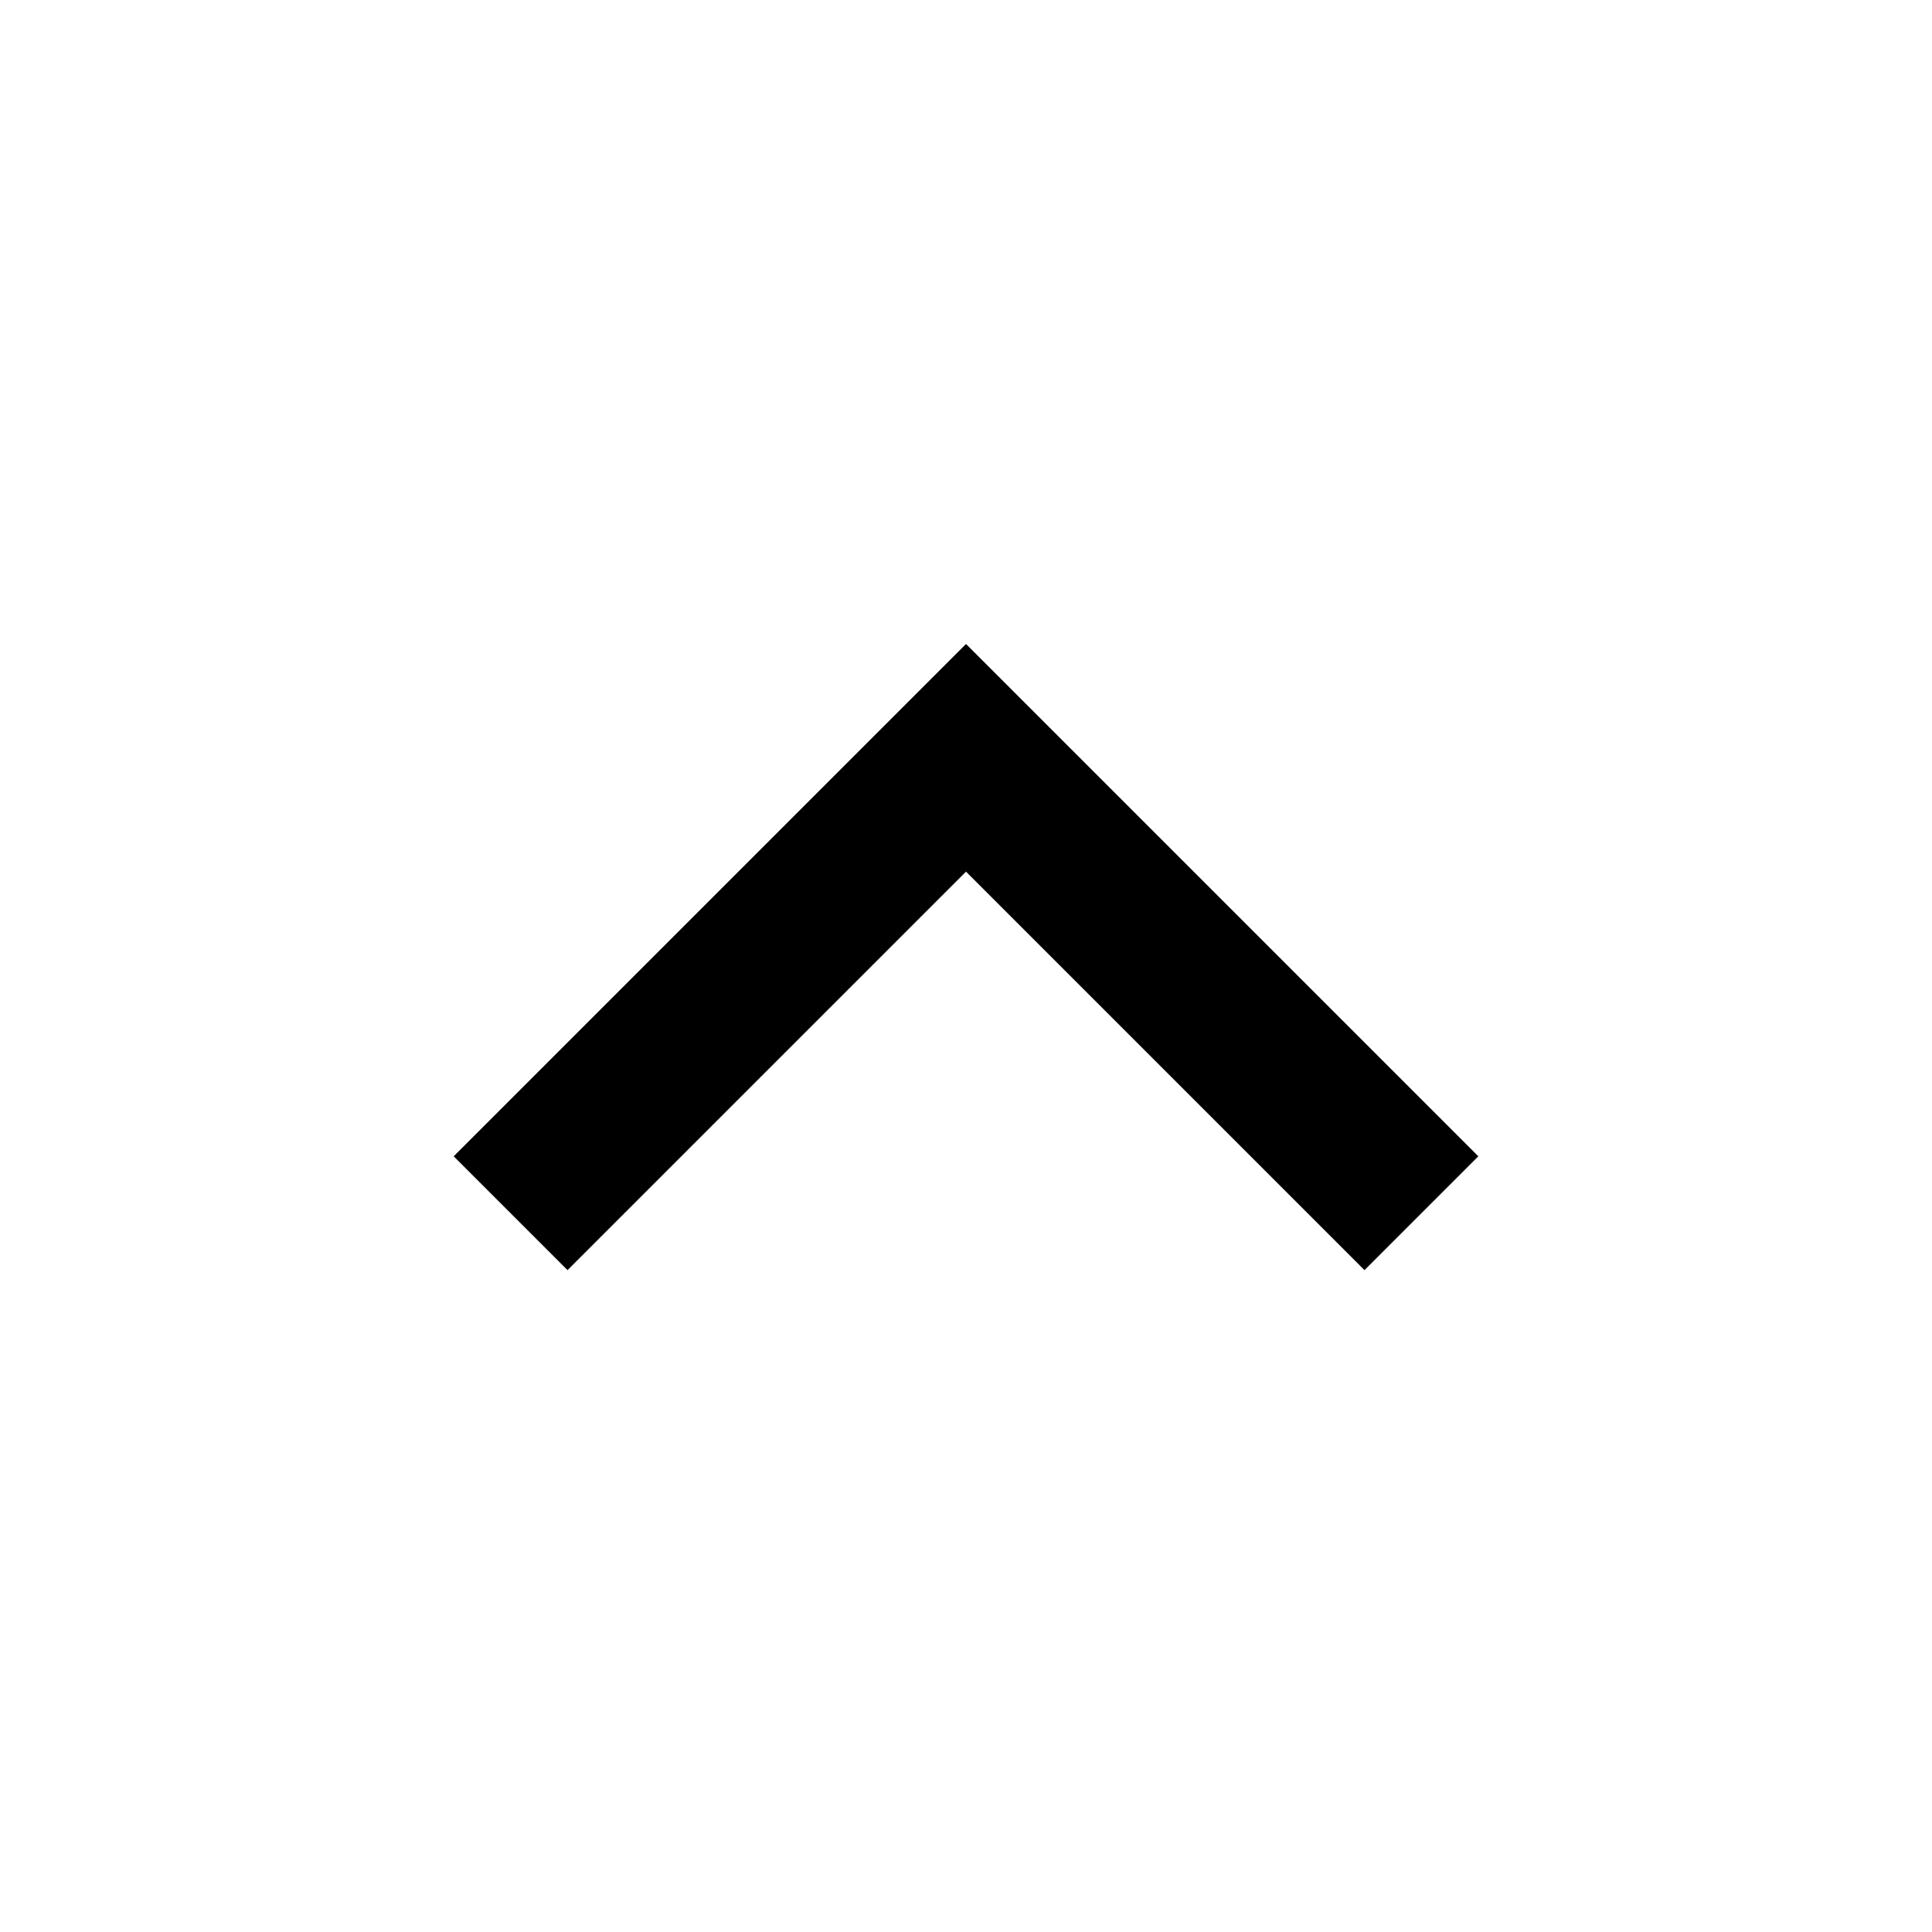
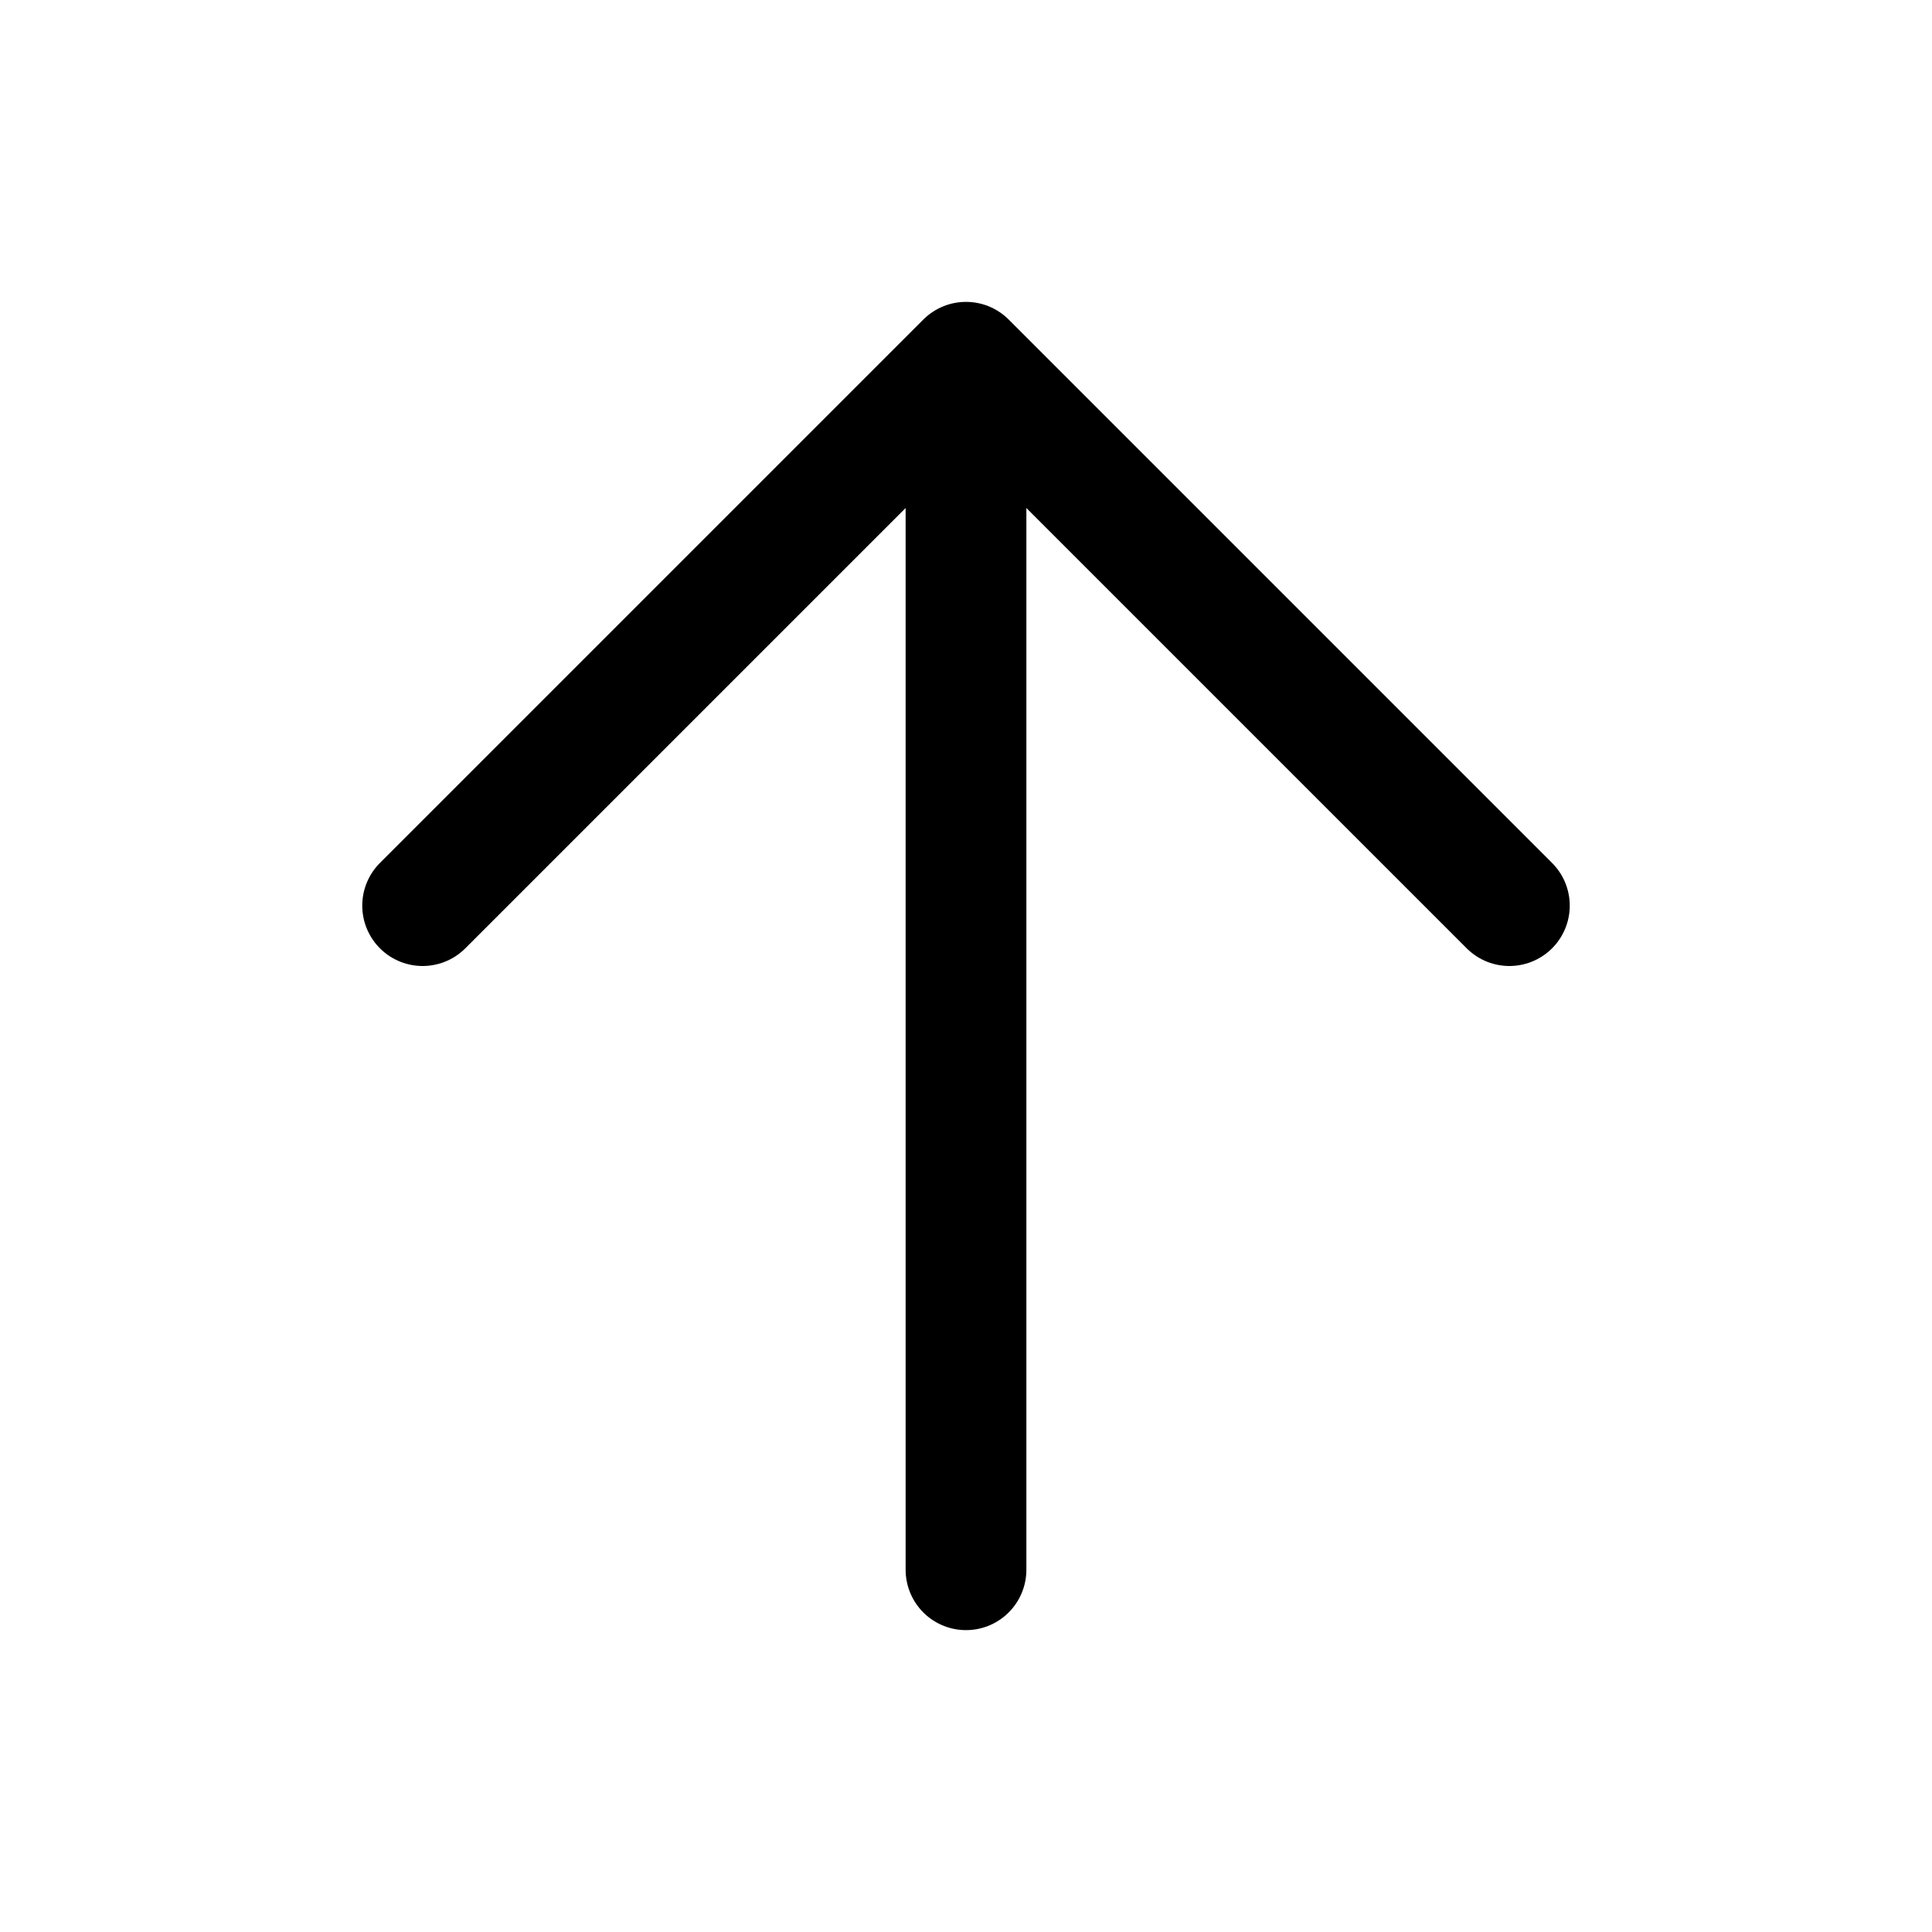
- <svg xmlns="http://www.w3.org/2000/svg" viewBox="0 0 24 24" width="24" height="24">
-   <path d="M12 10.828L7.05 15.778L5.636 14.364L12 8L18.364 14.364L16.95 15.778L12 10.828Z" fill="currentColor" />
+ <svg xmlns="http://www.w3.org/2000/svg" fill="none" viewBox="0 0 24 24" stroke-width="1.5" stroke="currentColor" class="w-6 h-6">
+   <path stroke-linecap="round" stroke-linejoin="round" d="M12 19.5v-15m0 0l-6.75 6.75M12 4.5l6.75 6.75" />
</svg>
